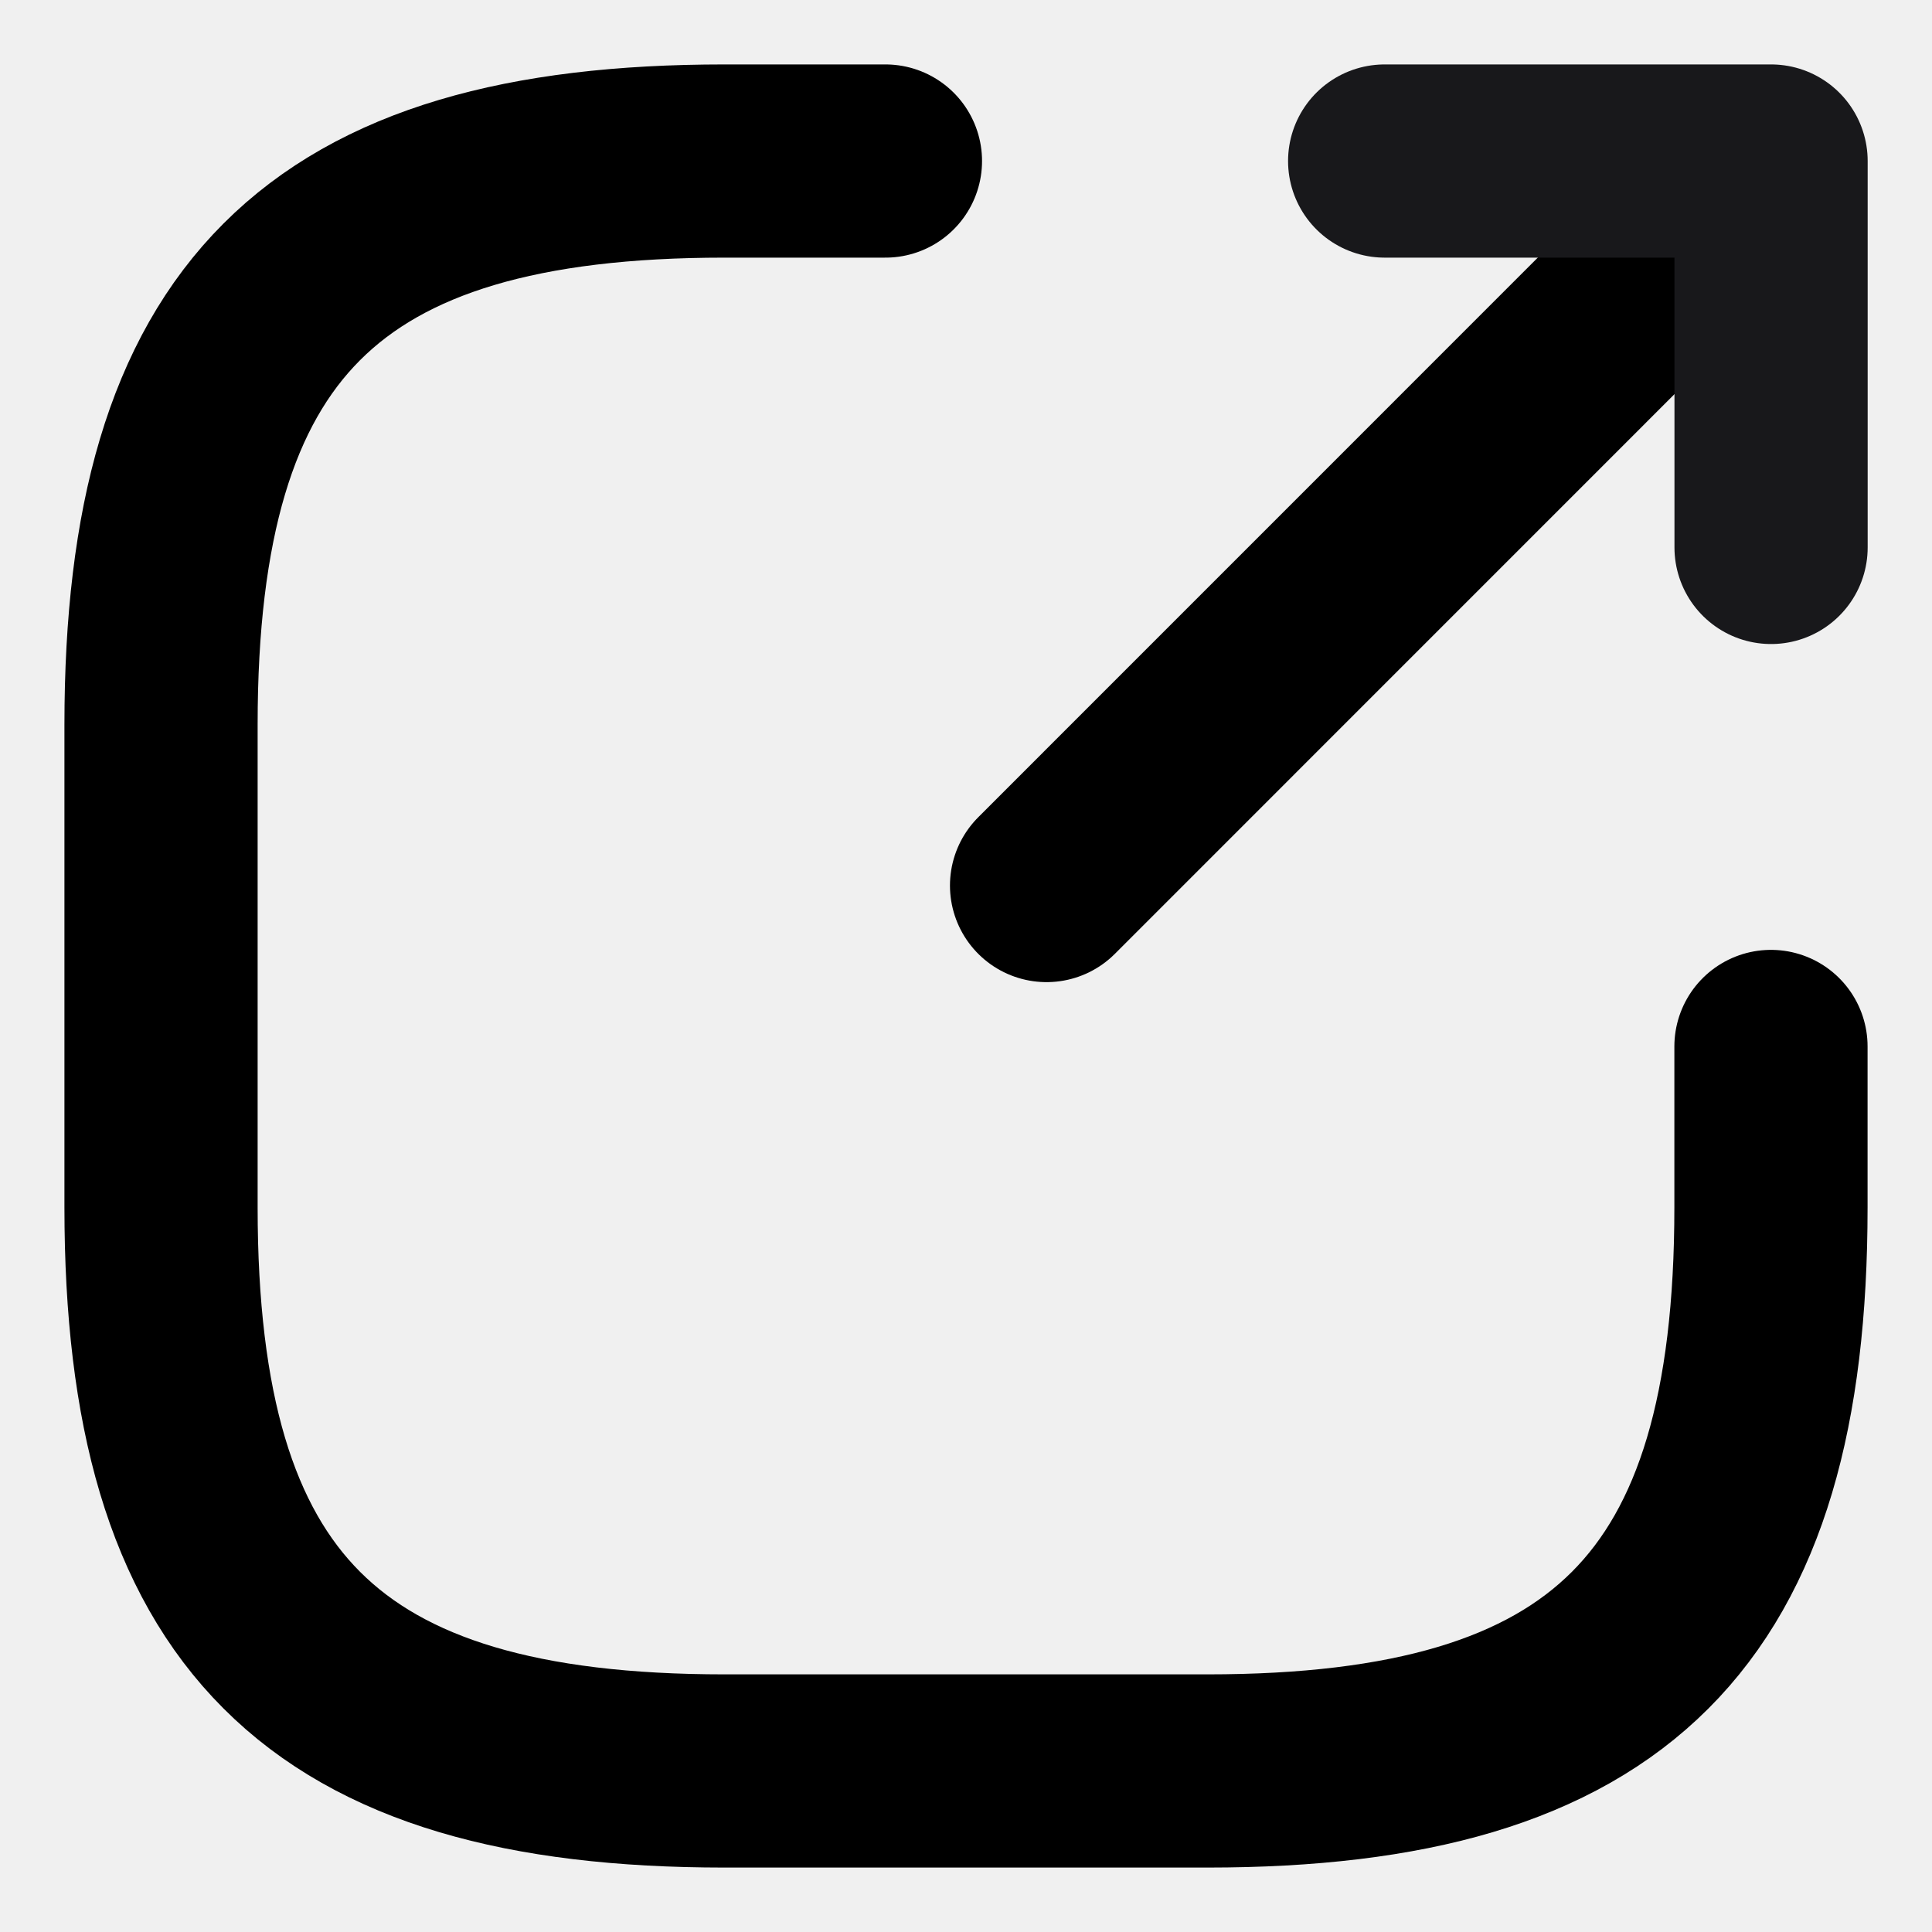
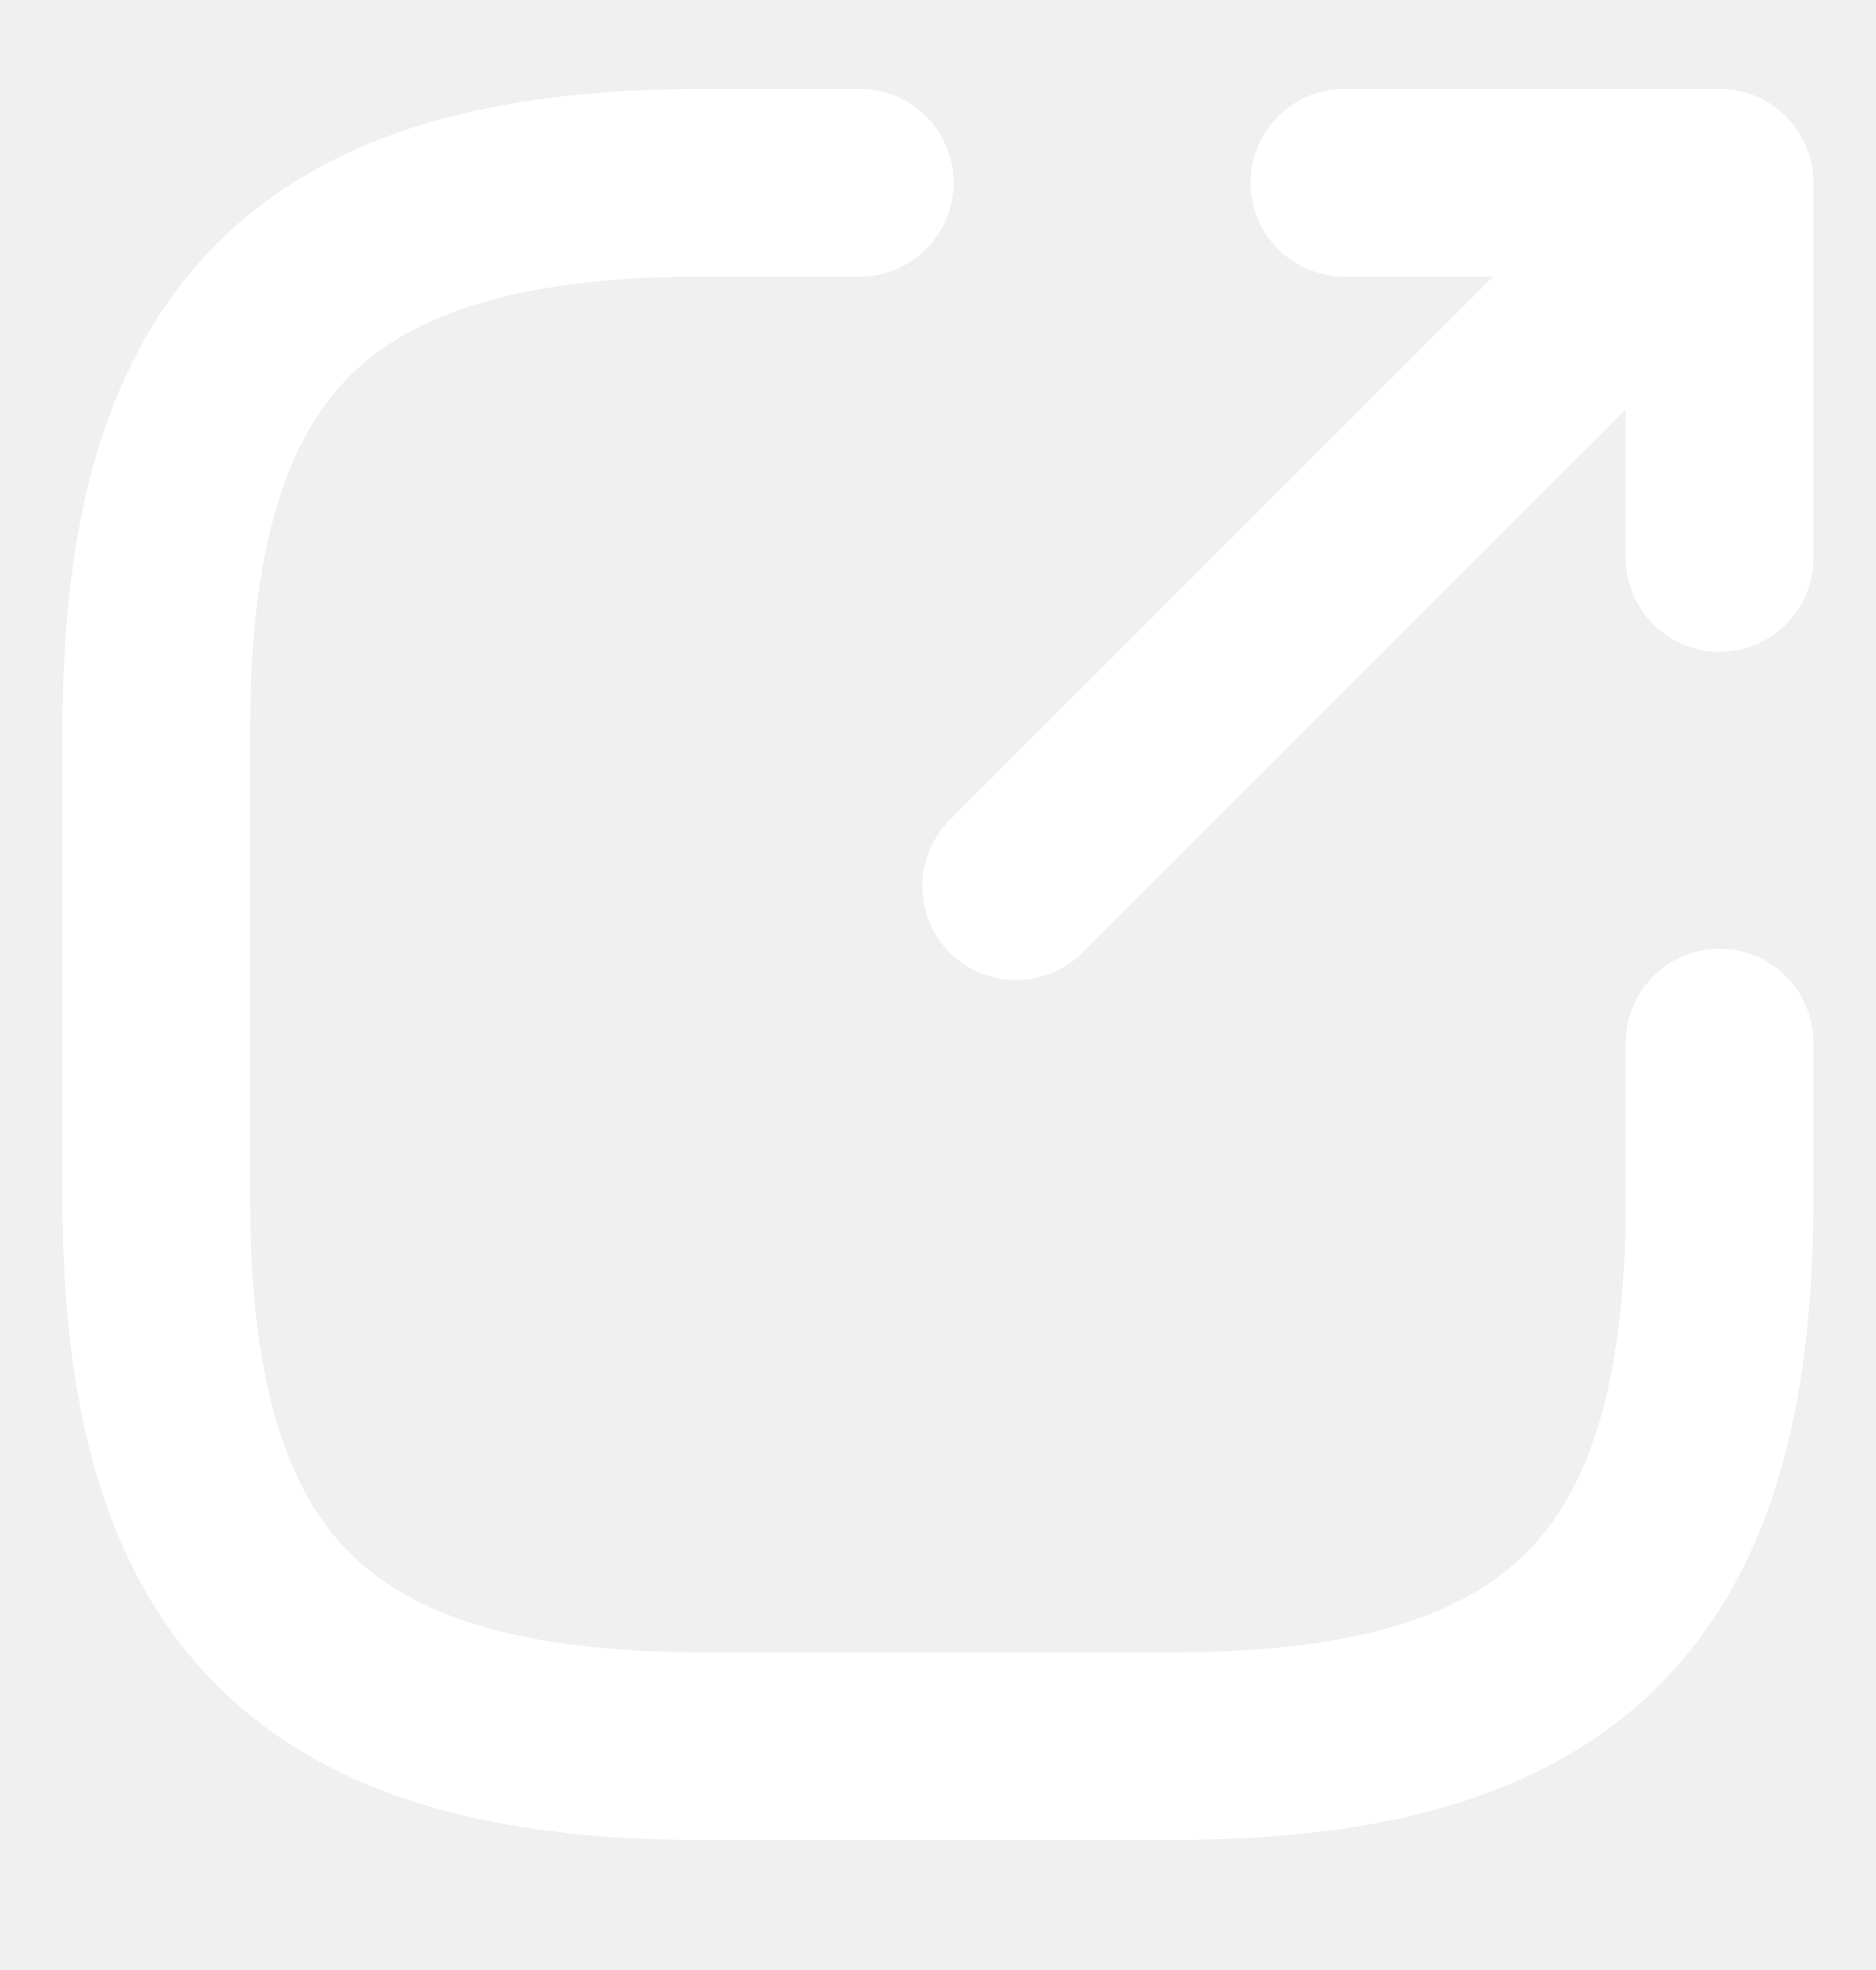
- <svg xmlns="http://www.w3.org/2000/svg" width="20" height="20" viewBox="0 0 20 20" fill="none">
-   <path d="M10.834 9.167L17.667 2.333" stroke="black" stroke-width="2" stroke-linecap="round" stroke-linejoin="round" />
-   <path d="M18.334 5.667V1.667H14.334" stroke="#18181B" stroke-width="2" stroke-linecap="round" stroke-linejoin="round" />
-   <path d="M9.166 1.667H7.5C3.333 1.667 1.667 3.333 1.667 7.5V12.5C1.667 16.667 3.333 18.333 7.5 18.333H12.5C16.666 18.333 18.333 16.667 18.333 12.5V10.833" stroke="black" stroke-width="2" stroke-linecap="round" stroke-linejoin="round" />
+ <svg xmlns="http://www.w3.org/2000/svg" width="20" height="21" viewBox="0 0 20 21" fill="none">
+   <path d="M10.833 9.448L17.667 2.615" stroke="white" stroke-width="2" stroke-linecap="round" stroke-linejoin="round" />
+   <path d="M18.333 5.948V1.948H14.333" stroke="white" stroke-width="2" stroke-linecap="round" stroke-linejoin="round" />
+   <path d="M9.167 1.948H7.5C3.333 1.948 1.667 3.614 1.667 7.781V12.781C1.667 16.948 3.333 18.614 7.5 18.614H12.5C16.667 18.614 18.333 16.948 18.333 12.781V11.114" stroke="white" stroke-width="2" stroke-linecap="round" stroke-linejoin="round" />
</svg>
